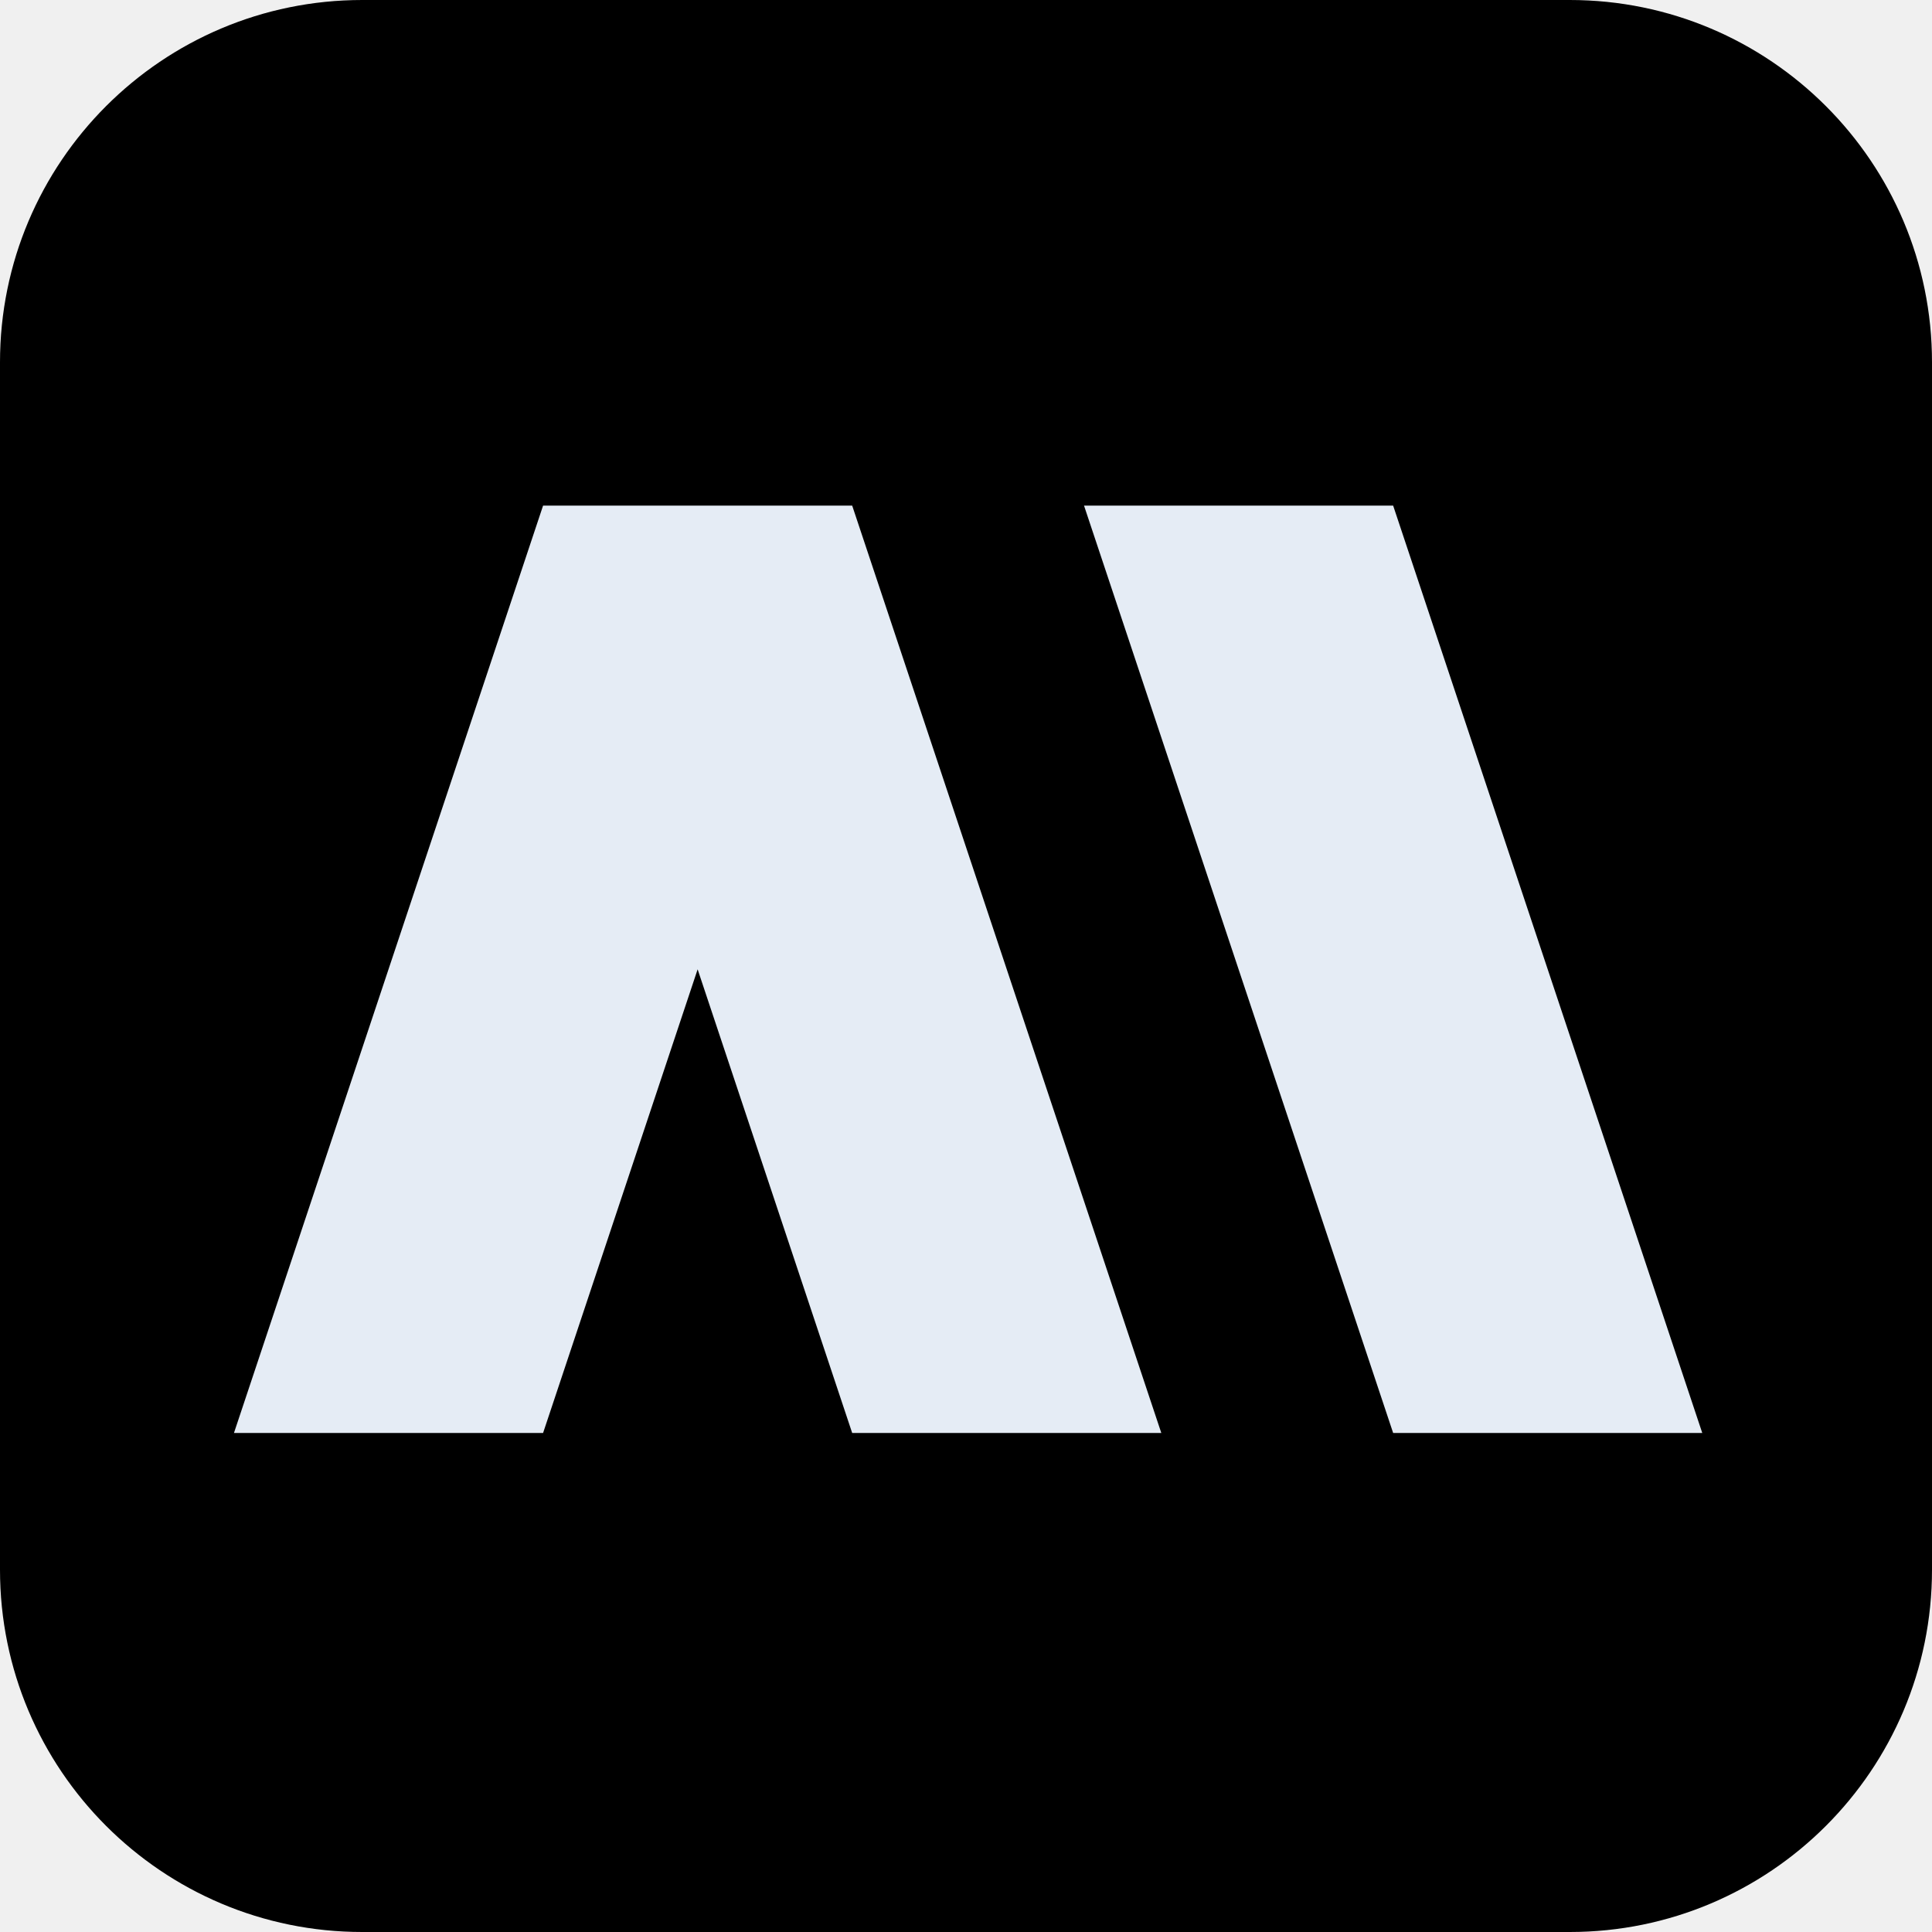
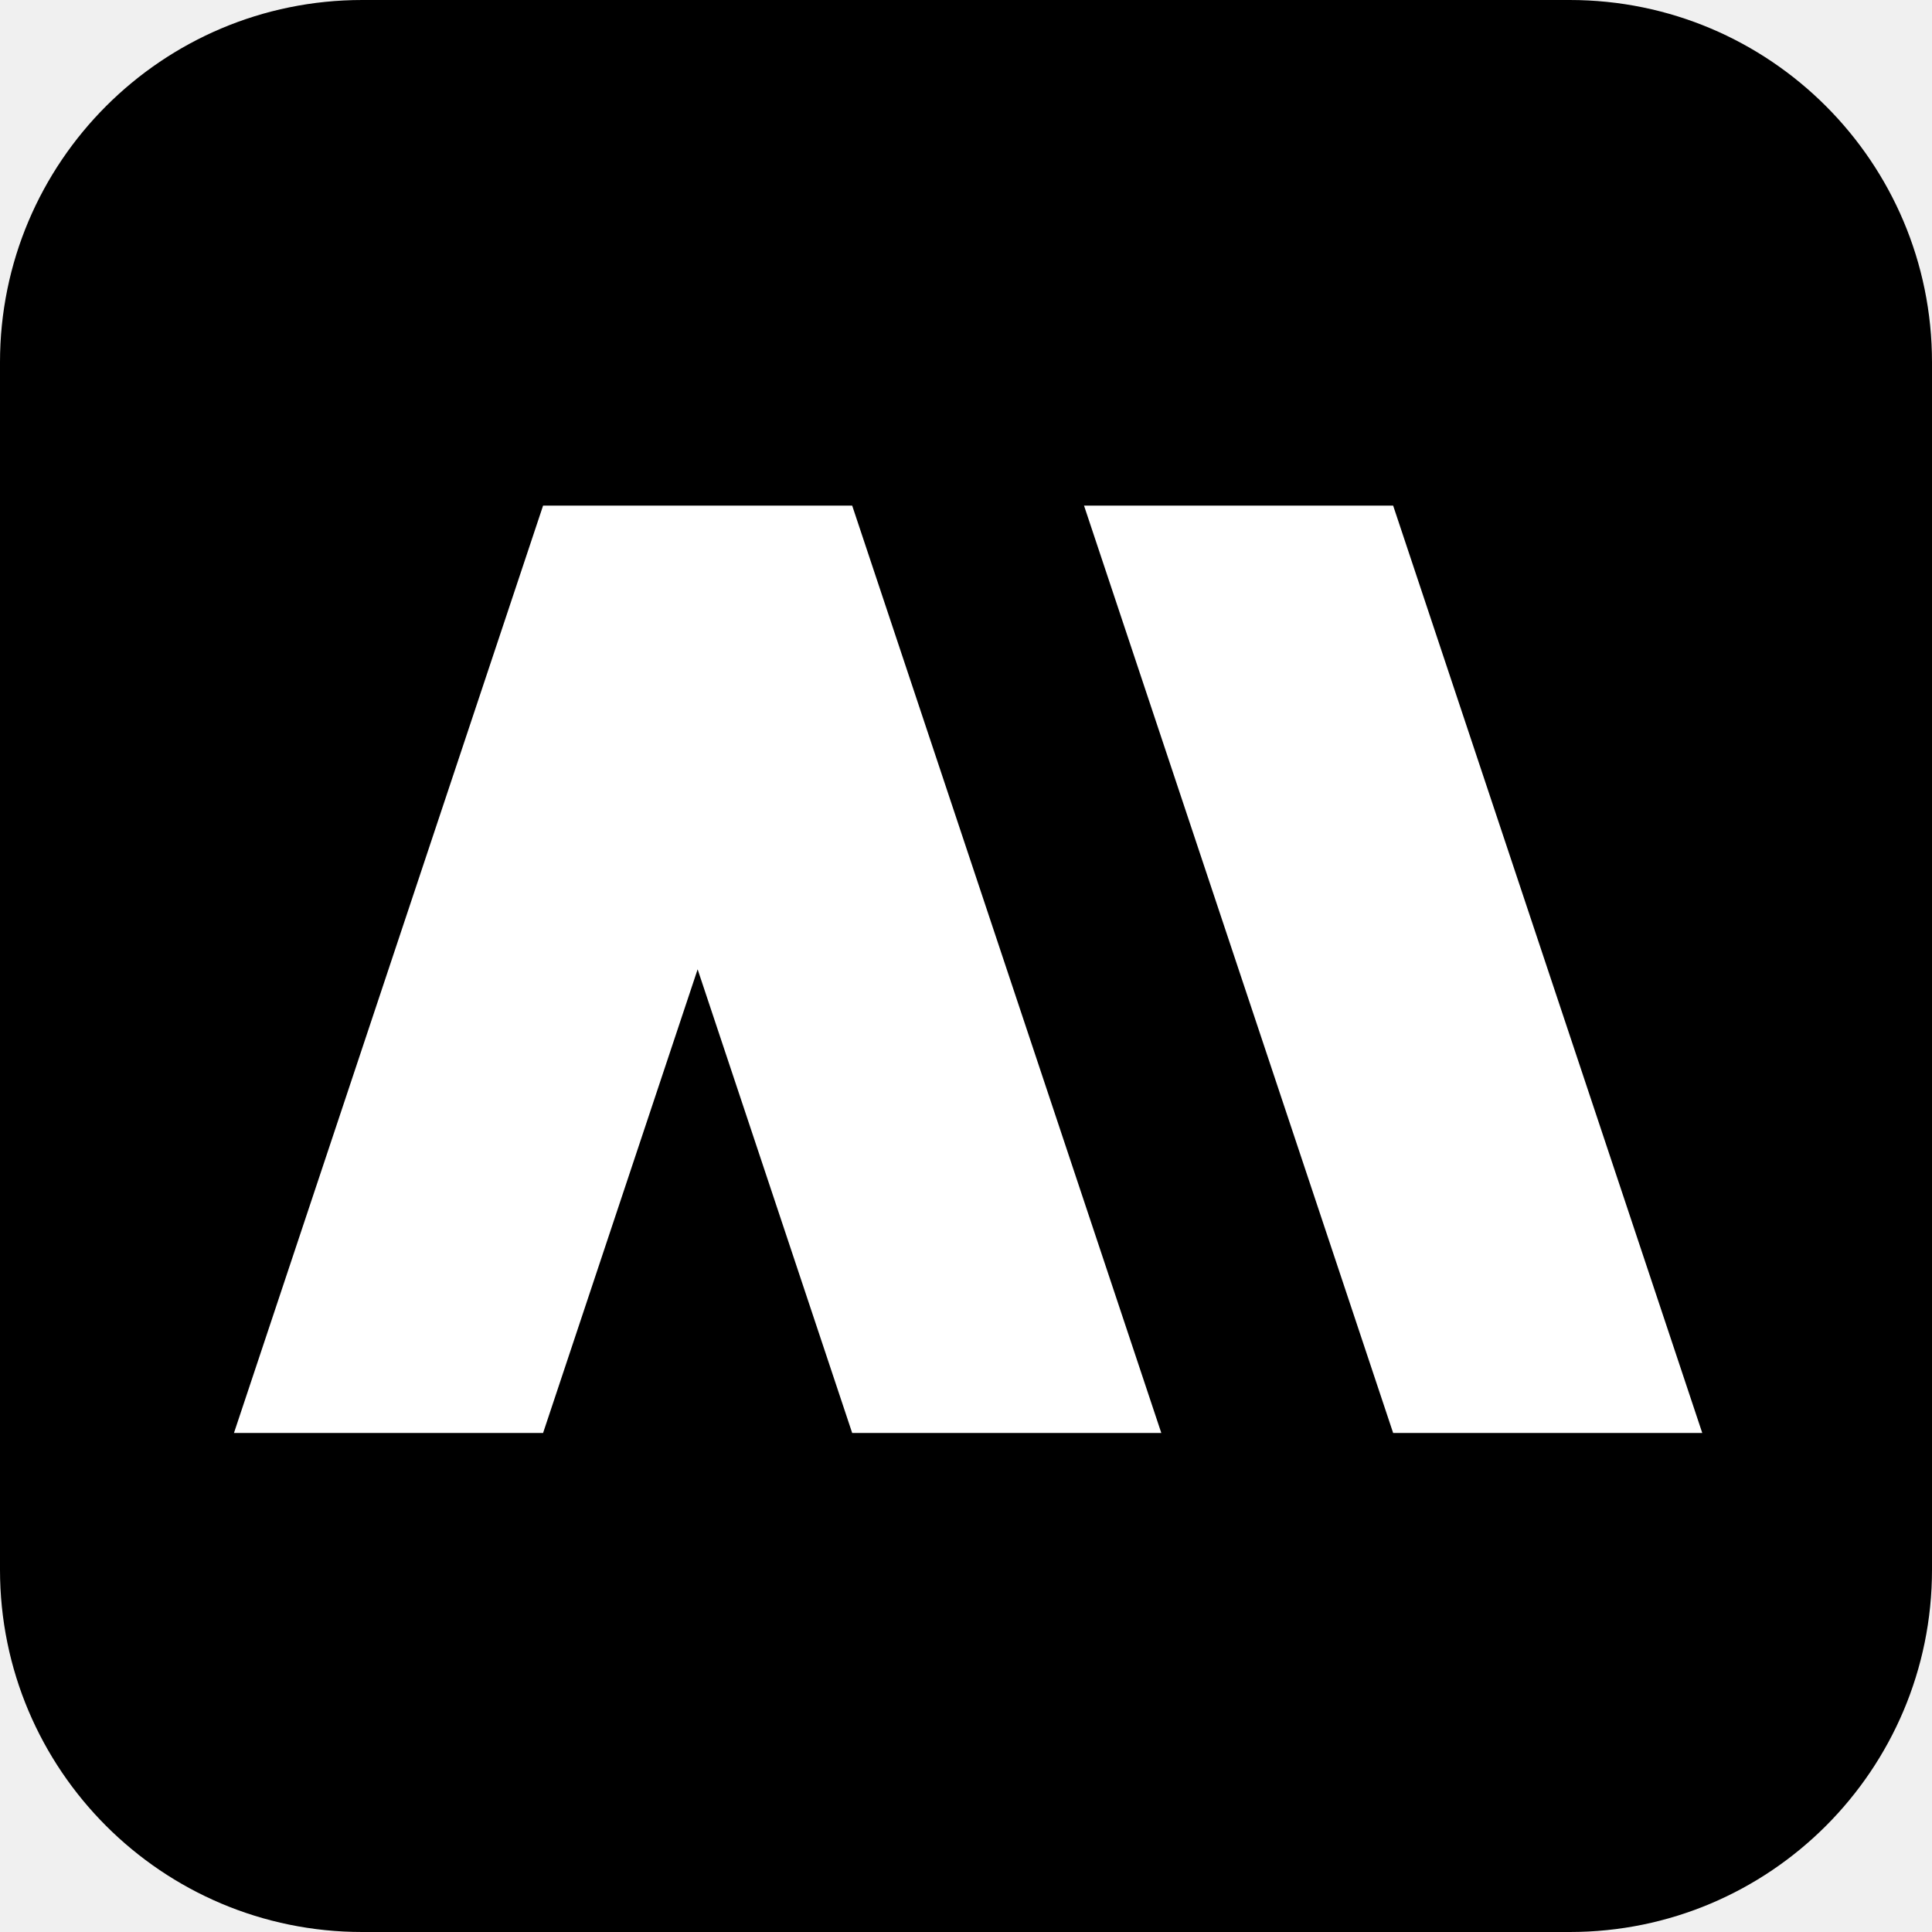
<svg xmlns="http://www.w3.org/2000/svg" width="128" height="128" viewBox="0 0 128 128" fill="none">
  <rect width="128" height="128" rx="24" fill="black" />
-   <path d="M35.98 33.5L15.5 94.94H35.98L46.22 64.22L56.46 94.94H76.94L56.46 33.5H35.98Z" fill="#E5ECF5" />
-   <path d="M112.78 94.94H92.3L71.82 33.5H92.3L112.78 94.94Z" fill="#E5ECF5" />
+   <path d="M35.98 33.5L15.5 94.94H35.98L46.22 64.22L56.46 94.94H76.94L56.46 33.5H35.98Z" fill="#ffffff" />
+   <path d="M112.78 94.94H92.3L71.82 33.5H92.3L112.78 94.94Z" fill="#ffffff" />
</svg>
